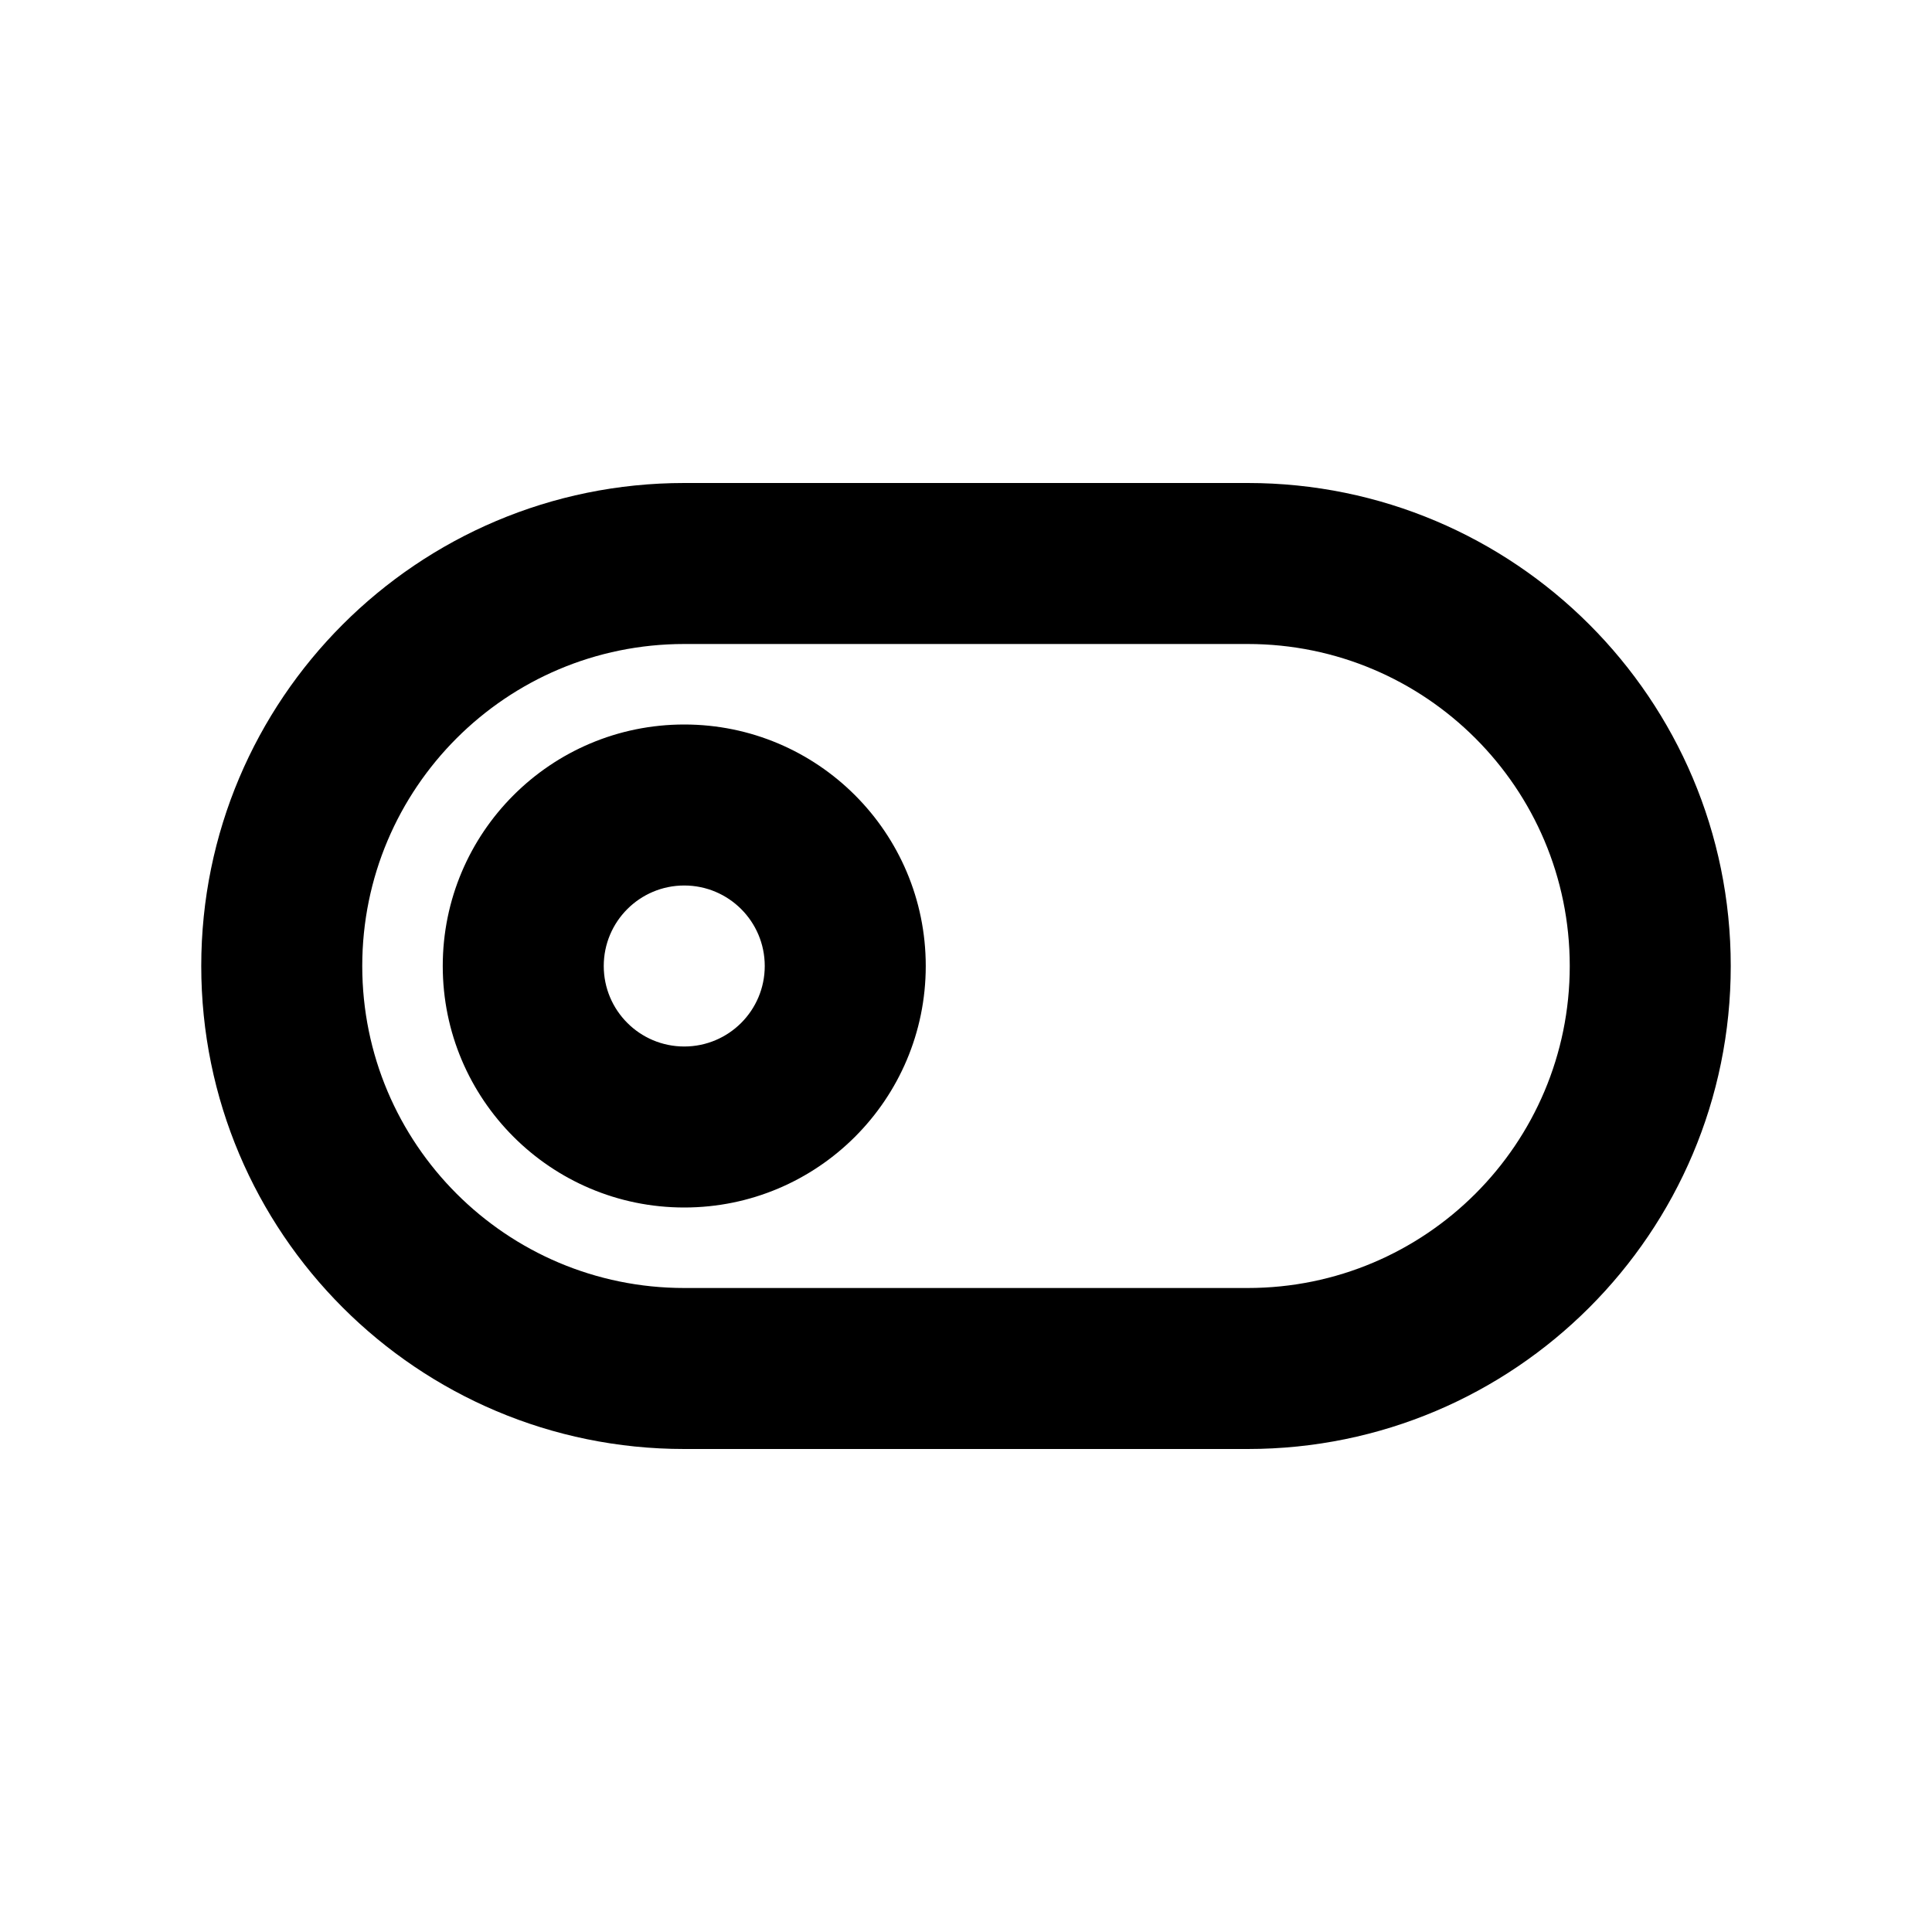
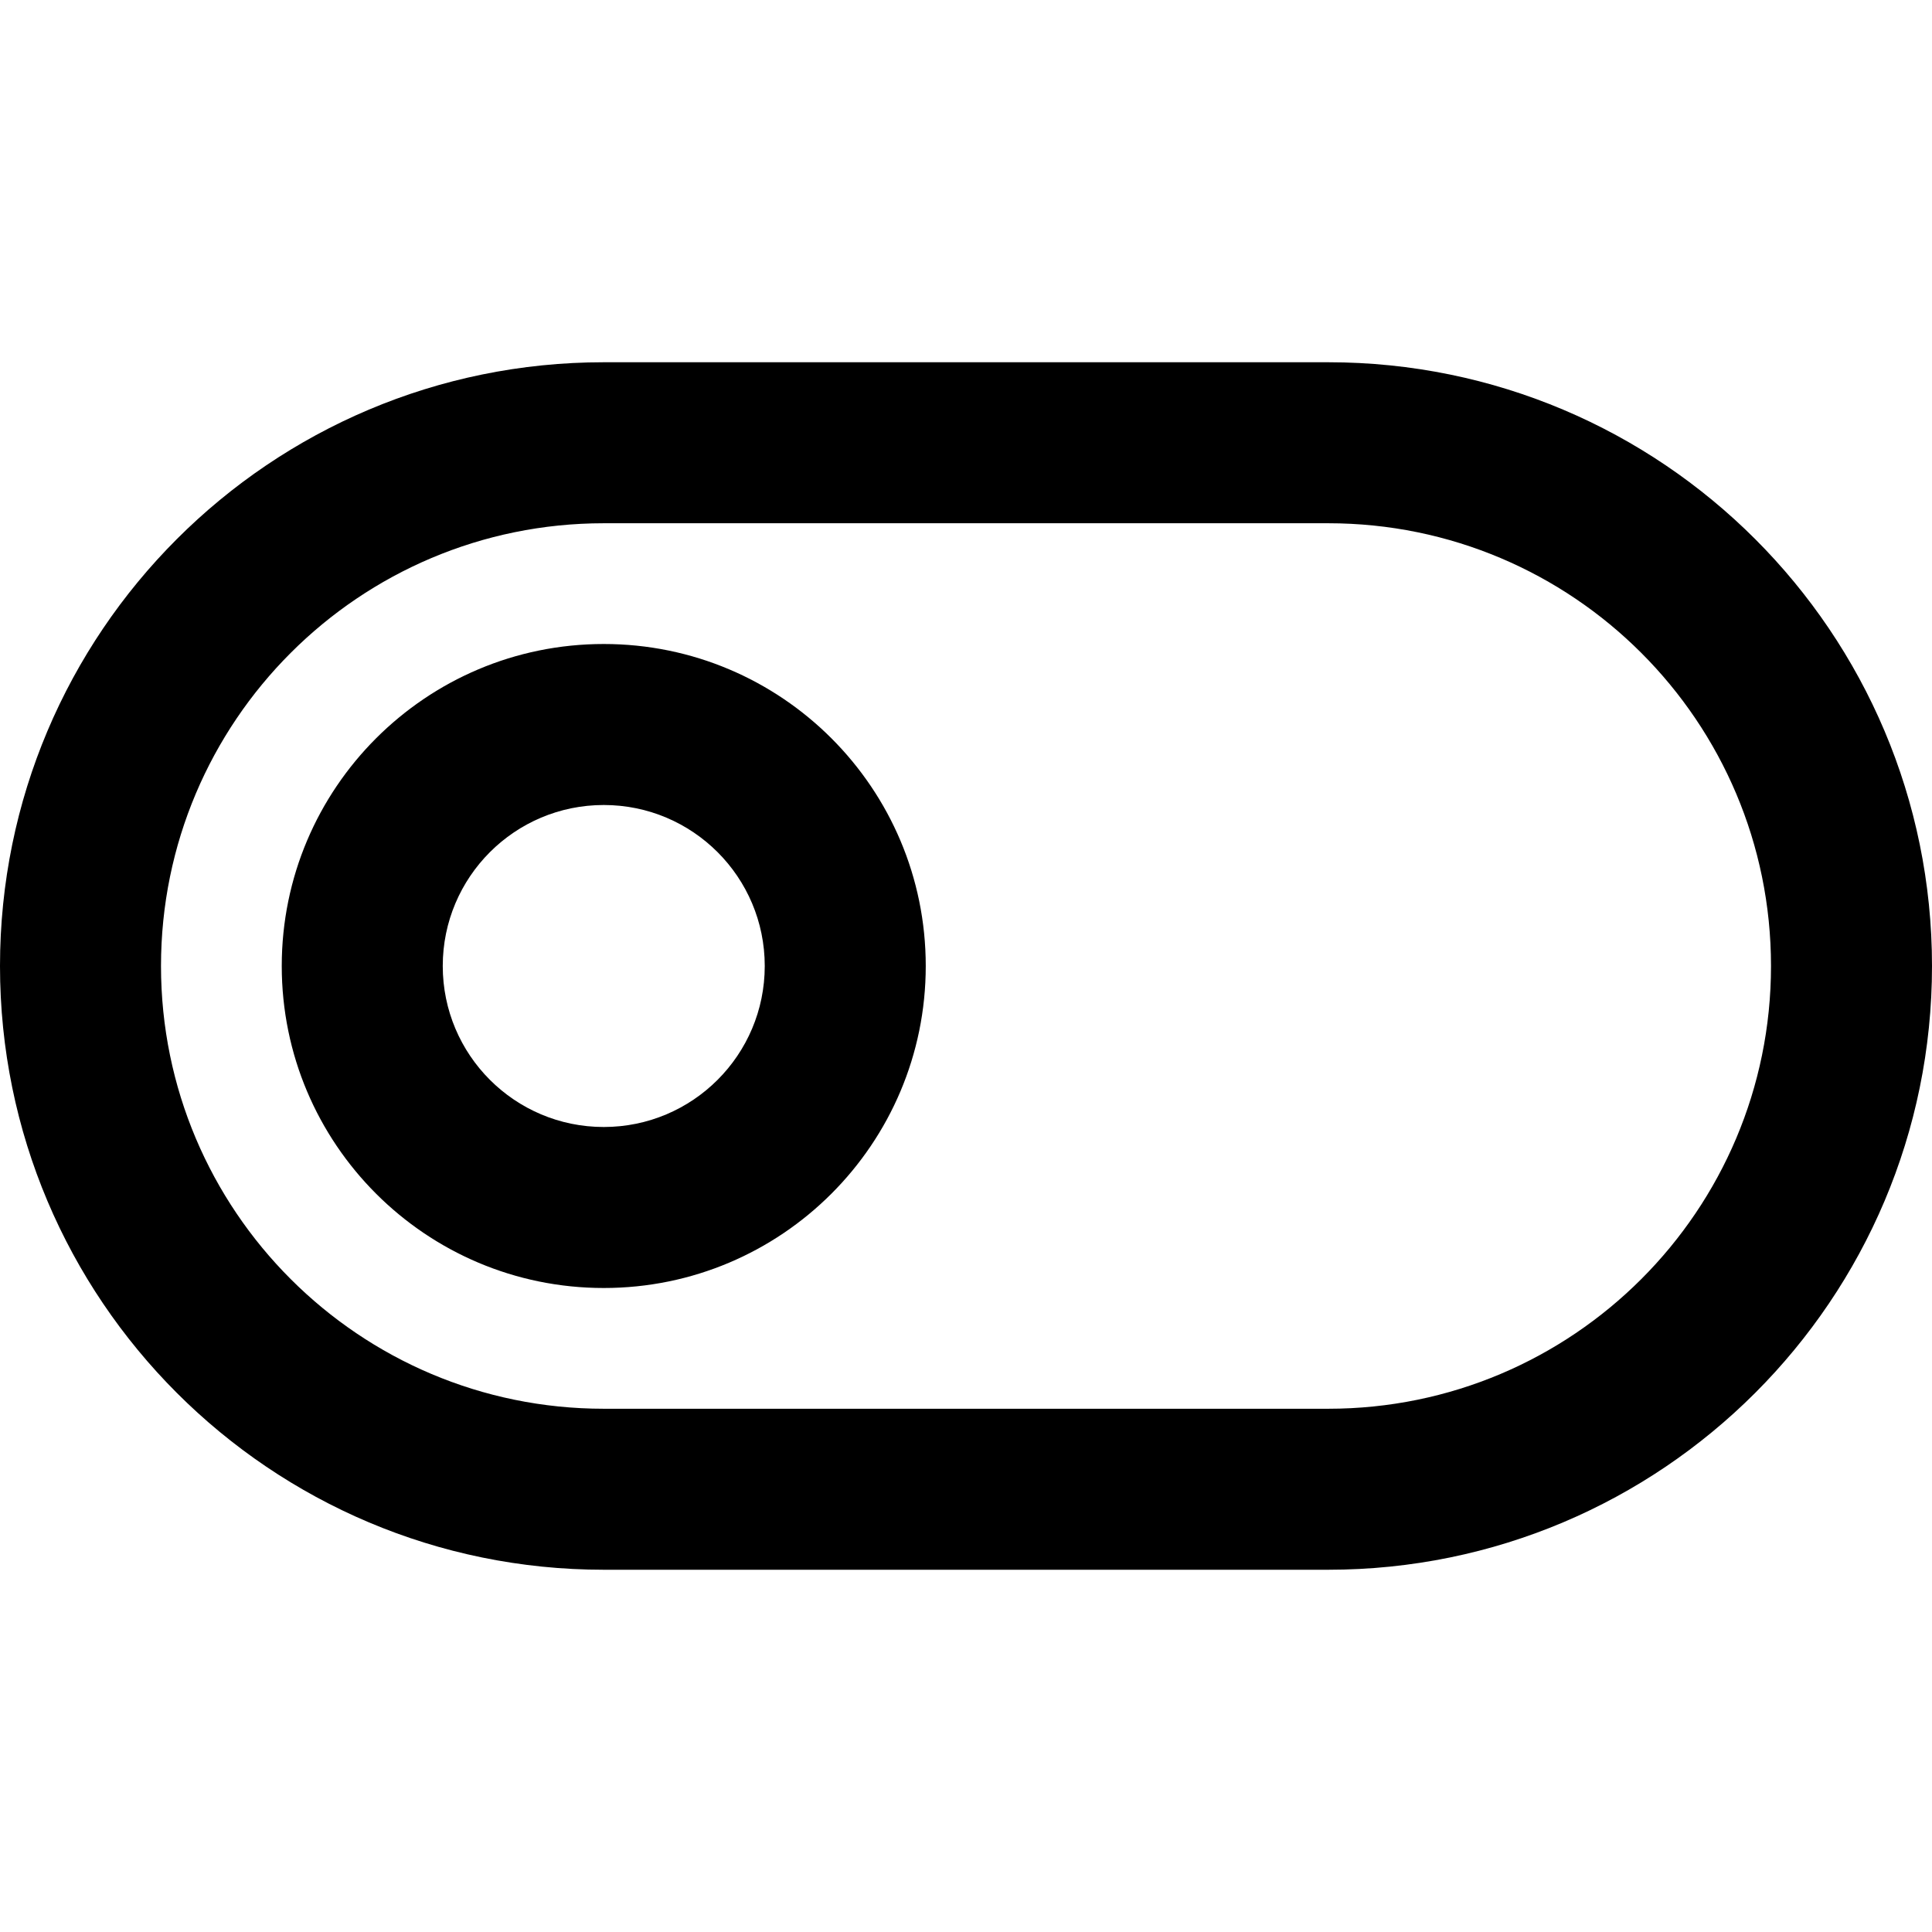
<svg xmlns="http://www.w3.org/2000/svg" viewBox="0 0 48 48">
+   <path d="M15,20a4,4,0,1,1-4,4,4,4,0,0,1,4-4m0-4a8,8,0,1,0,8,8,8,8,0,0,0-8-8Zm18-3a11,11,0,0,1,0,22H15a11,11,0,0,1,0-22H33m0-4H15A15,15,0,0,0,0,24H0A15,15,0,0,0,15,39H33A15,15,0,0,0,48,24h0A15,15,0,0,0,33,9Z" />
  <rect width="48" height="48" style="fill:none" />
-   <path d="M31,16a8,8,0,0,1,0,16H17a8,8,0,0,1,0-16H31m0-4H17A12,12,0,0,0,5,24H5A12,12,0,0,0,17,36H31A12,12,0,0,0,43,24h0A12,12,0,0,0,31,12ZM17,22a2,2,0,1,1-2,2,2,2,0,0,1,2-2m0-4a6,6,0,1,0,6,6,6,6,0,0,0-6-6Z" />
</svg>
